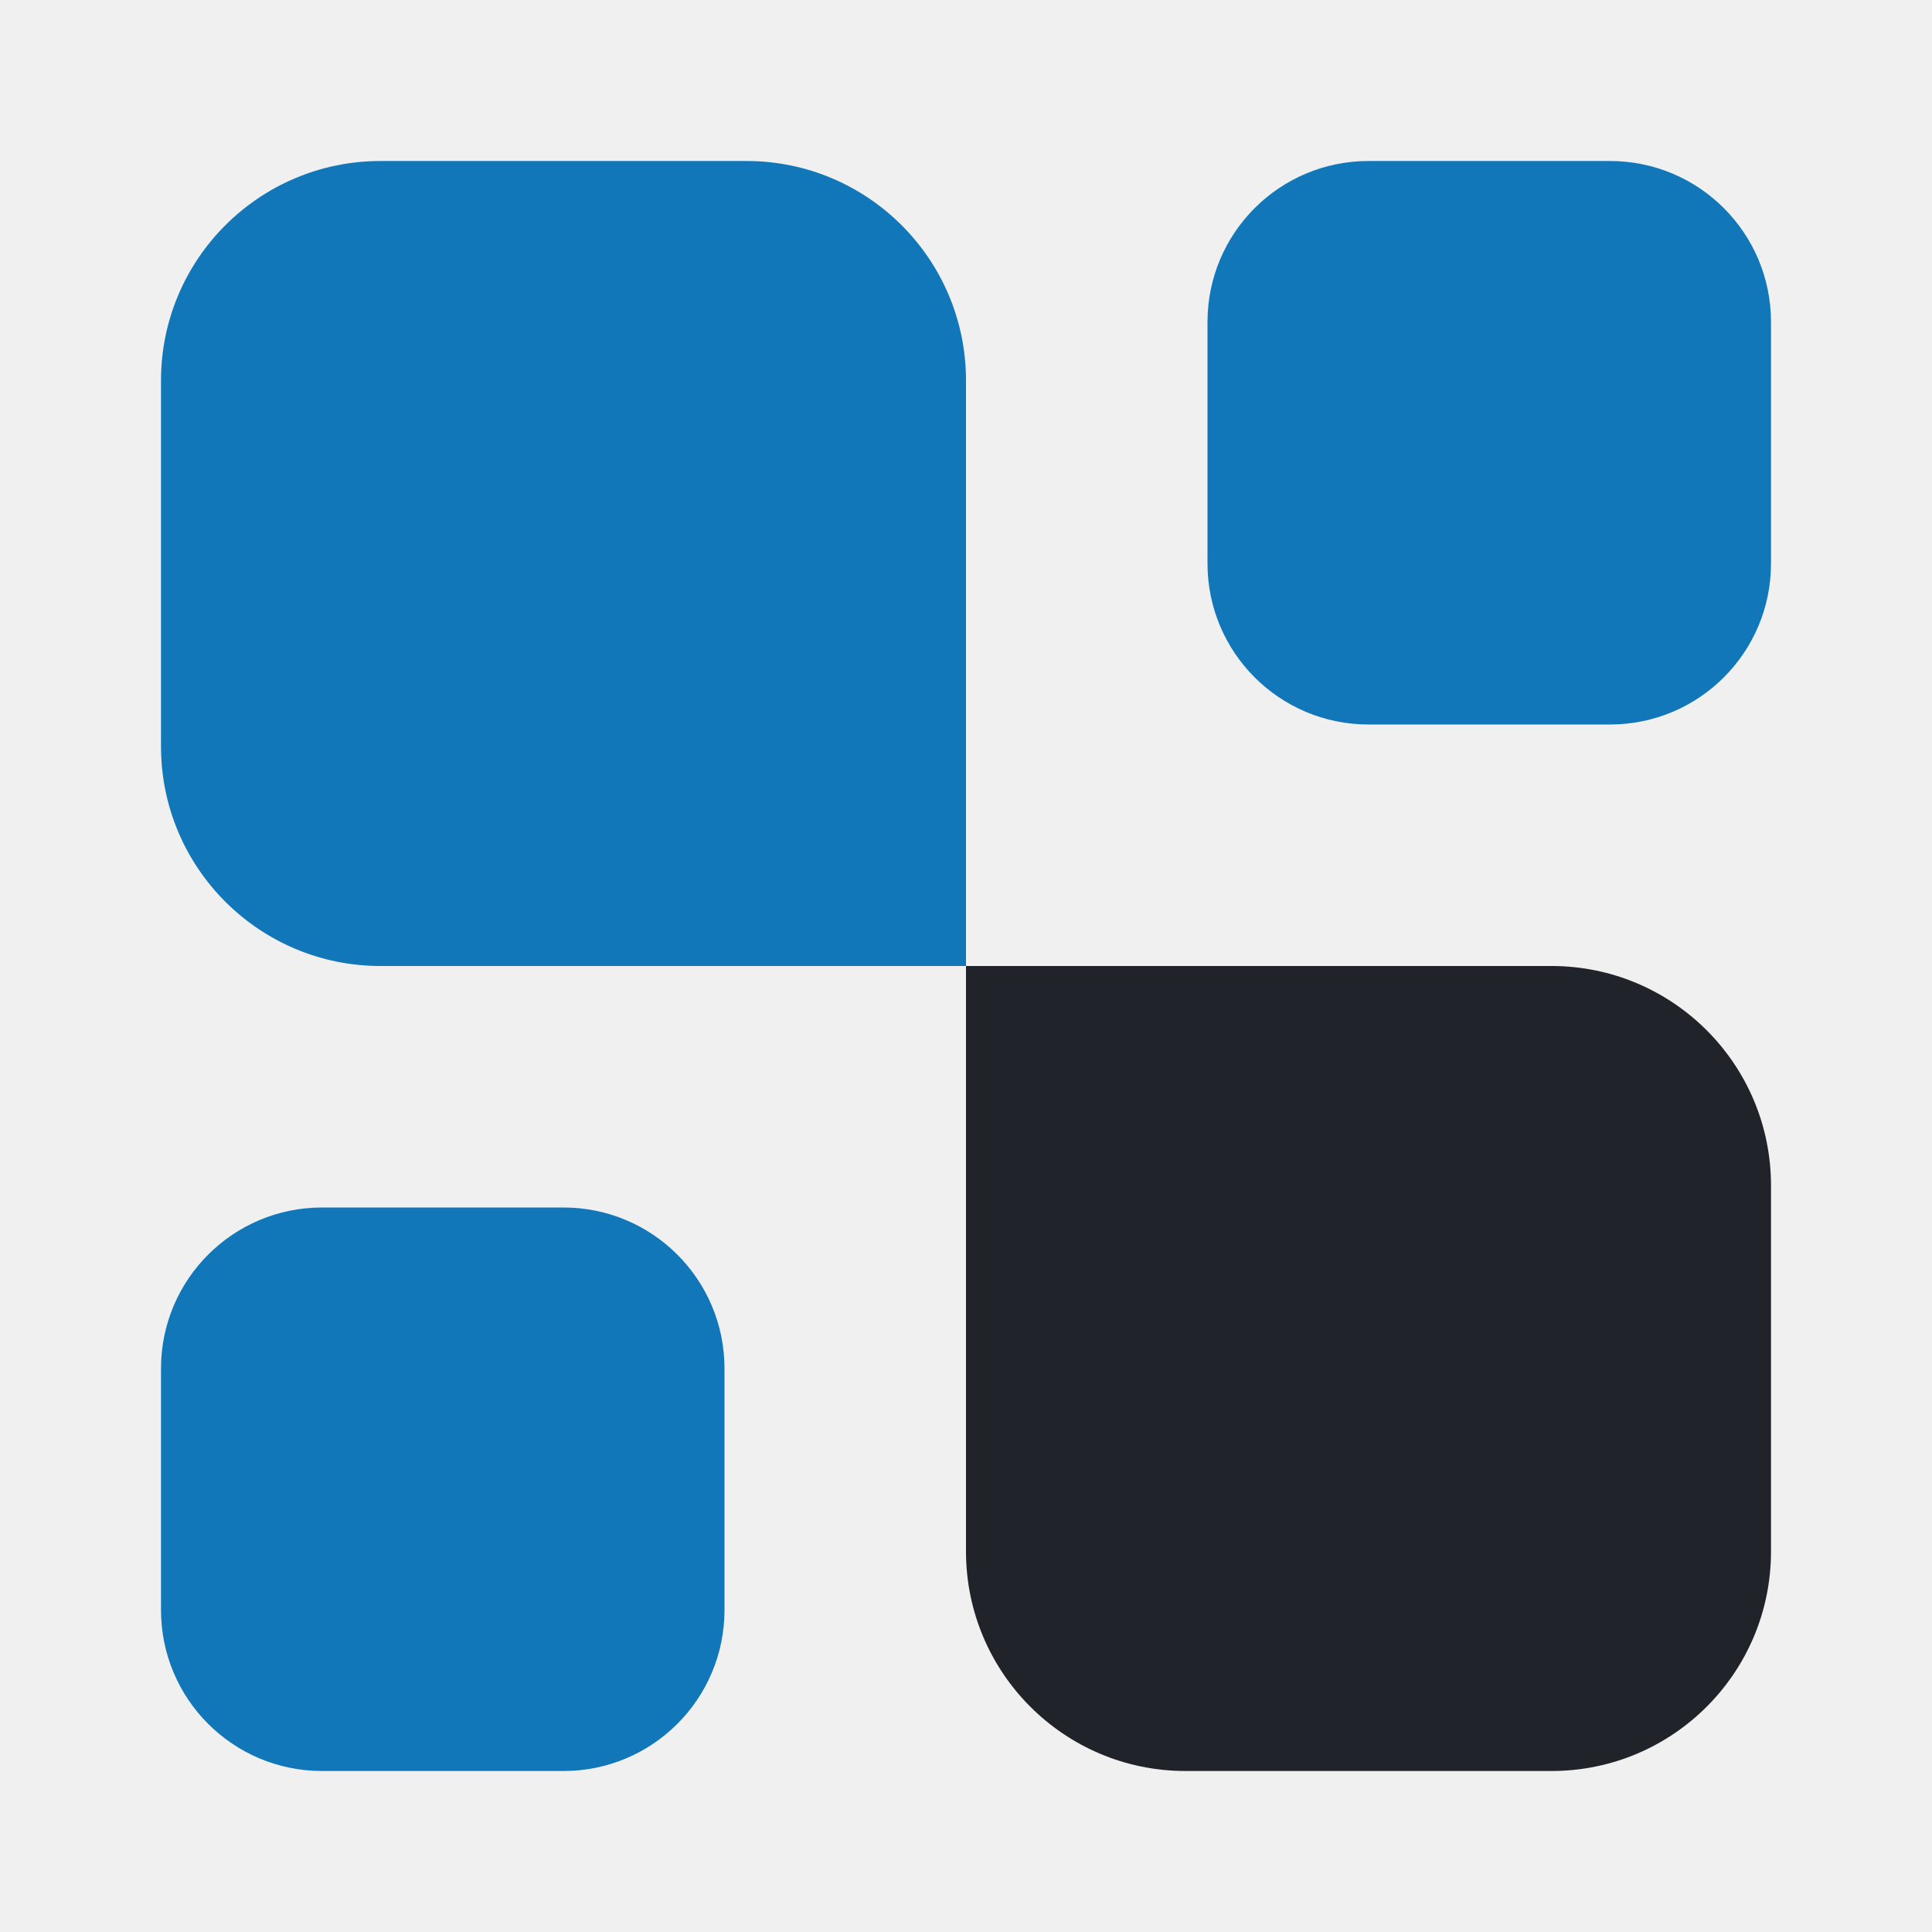
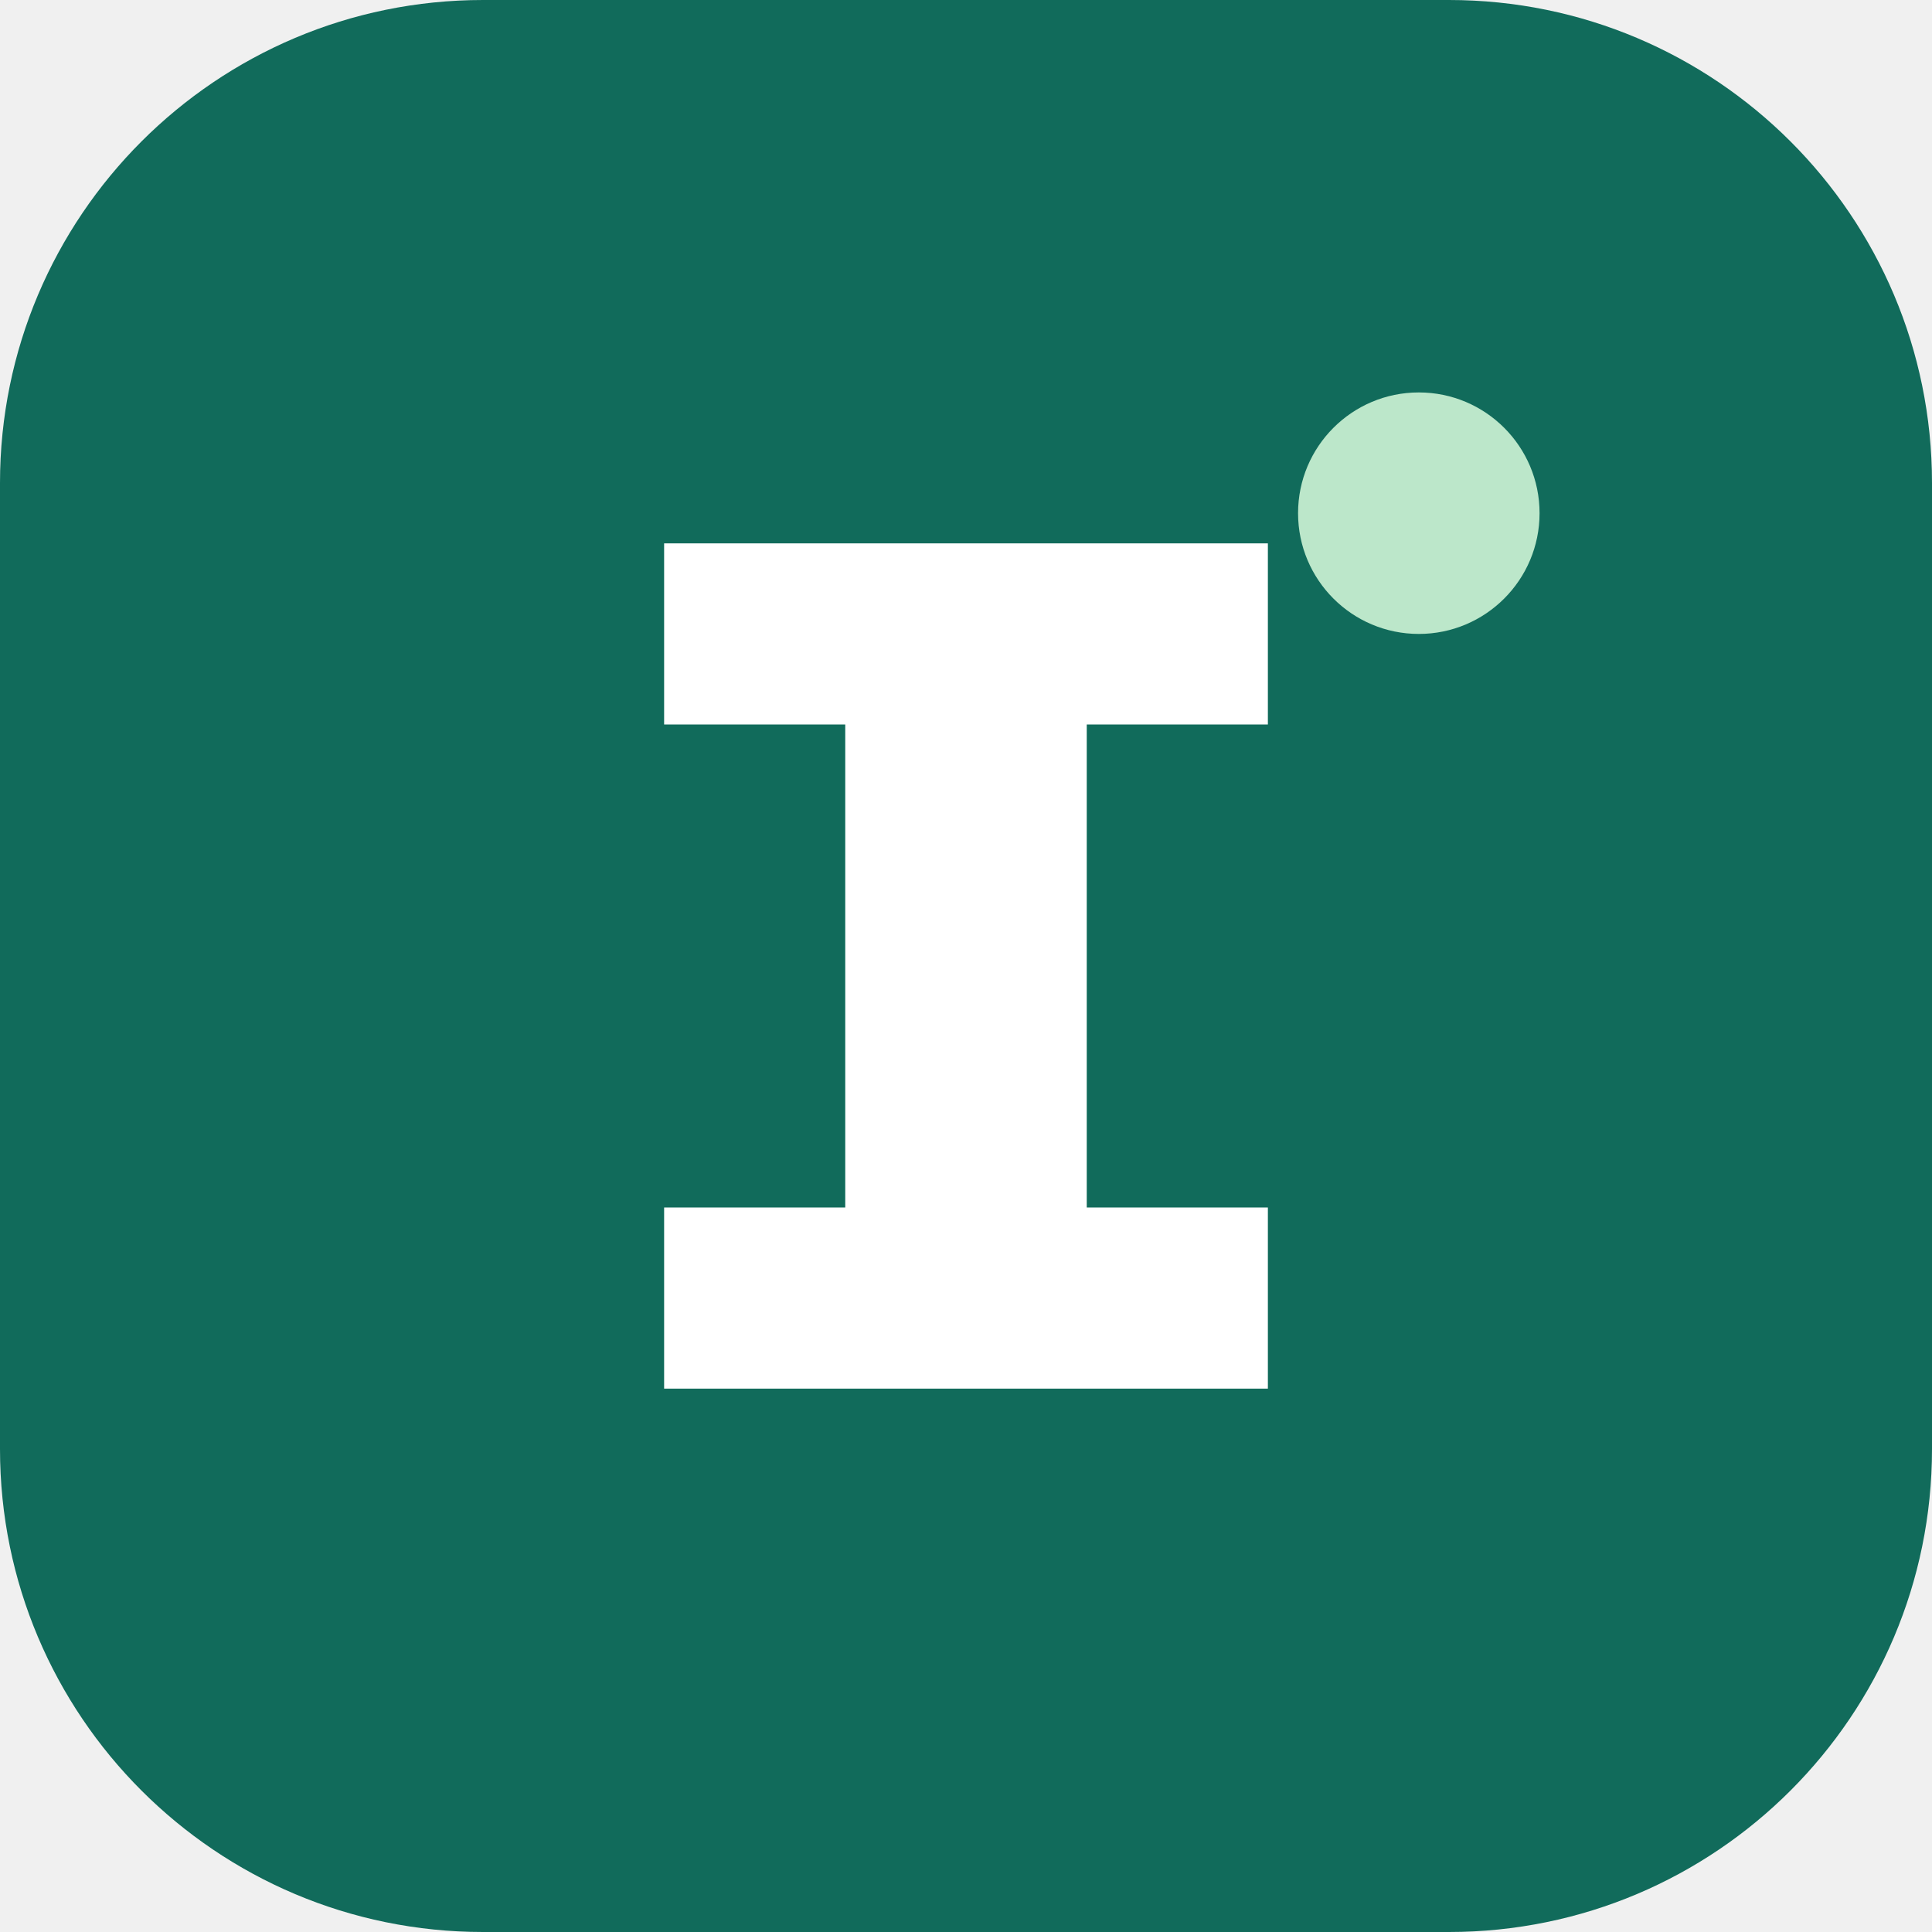
- <svg xmlns="http://www.w3.org/2000/svg" width="24" height="24" viewBox="0 0 24 24" fill="none">
-   <path d="M22 19.273C22 20.779 20.779 22 19.273 22H14.727C13.221 22 12 20.779 12 19.273V12H19.273C20.779 12 22 13.221 22 14.727V19.273Z" fill="#202329" />
-   <path d="M20 2C21.105 2 22 2.895 22 4V7C22 8.105 21.105 9 20 9H17C15.895 9 15 8.105 15 7V4C15 2.895 15.895 2 17 2H20Z" fill="#1177B9" />
-   <path d="M7 15C8.105 15 9 15.895 9 17V20C9 21.105 8.105 22 7 22H4C2.895 22 2 21.105 2 20V17C2 15.895 2.895 15 4 15H7Z" fill="#1177B9" />
-   <path d="M12 12H4.727C3.221 12 2 10.779 2 9.273V4.727C2 3.221 3.221 2 4.727 2H9.273C10.779 2 12 3.221 12 4.727V12Z" fill="#1177B9" />
+ <svg xmlns="http://www.w3.org/2000/svg" viewBox="0 0 64 64" role="img" aria-label="Intervia">
+   <rect width="64" height="64" rx="16" fill="#116b5b" />
+   <path d="M22 18h20v6h-6v16h6v6H22v-6h6V24h-6z" fill="#fff" />
+   <circle cx="47" cy="17" r="4" fill="#bce7ca" />
</svg>
